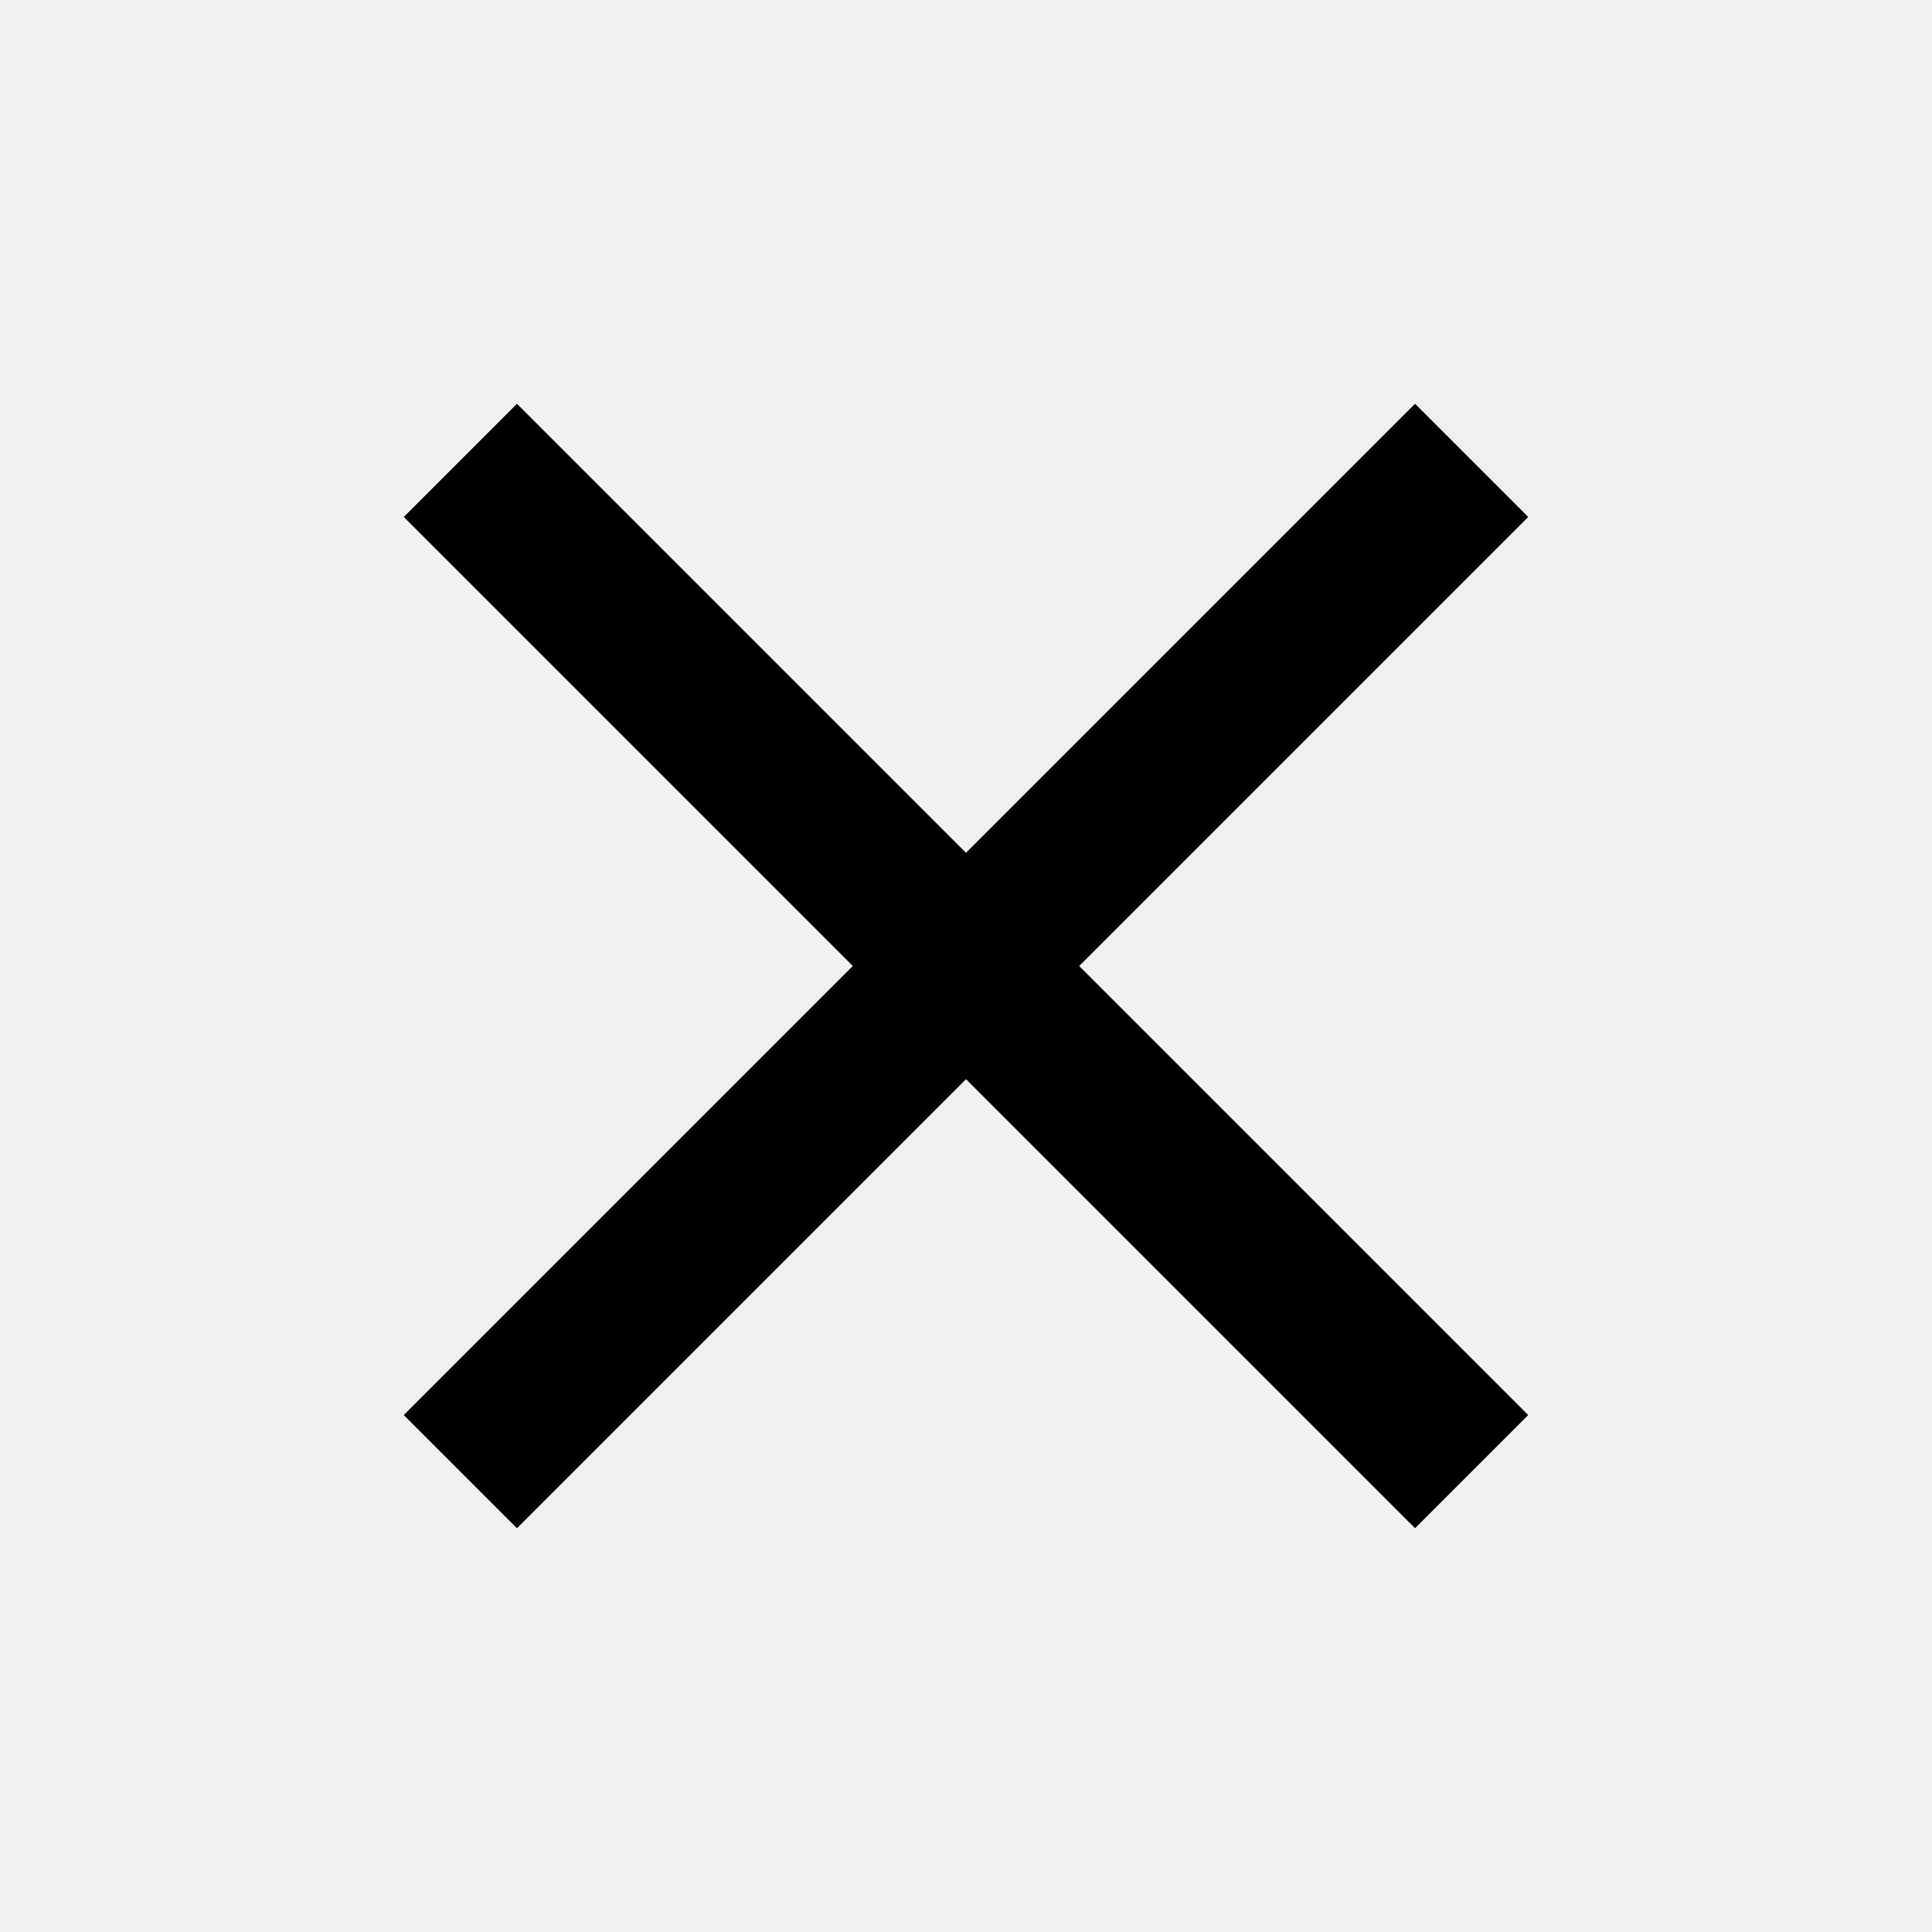
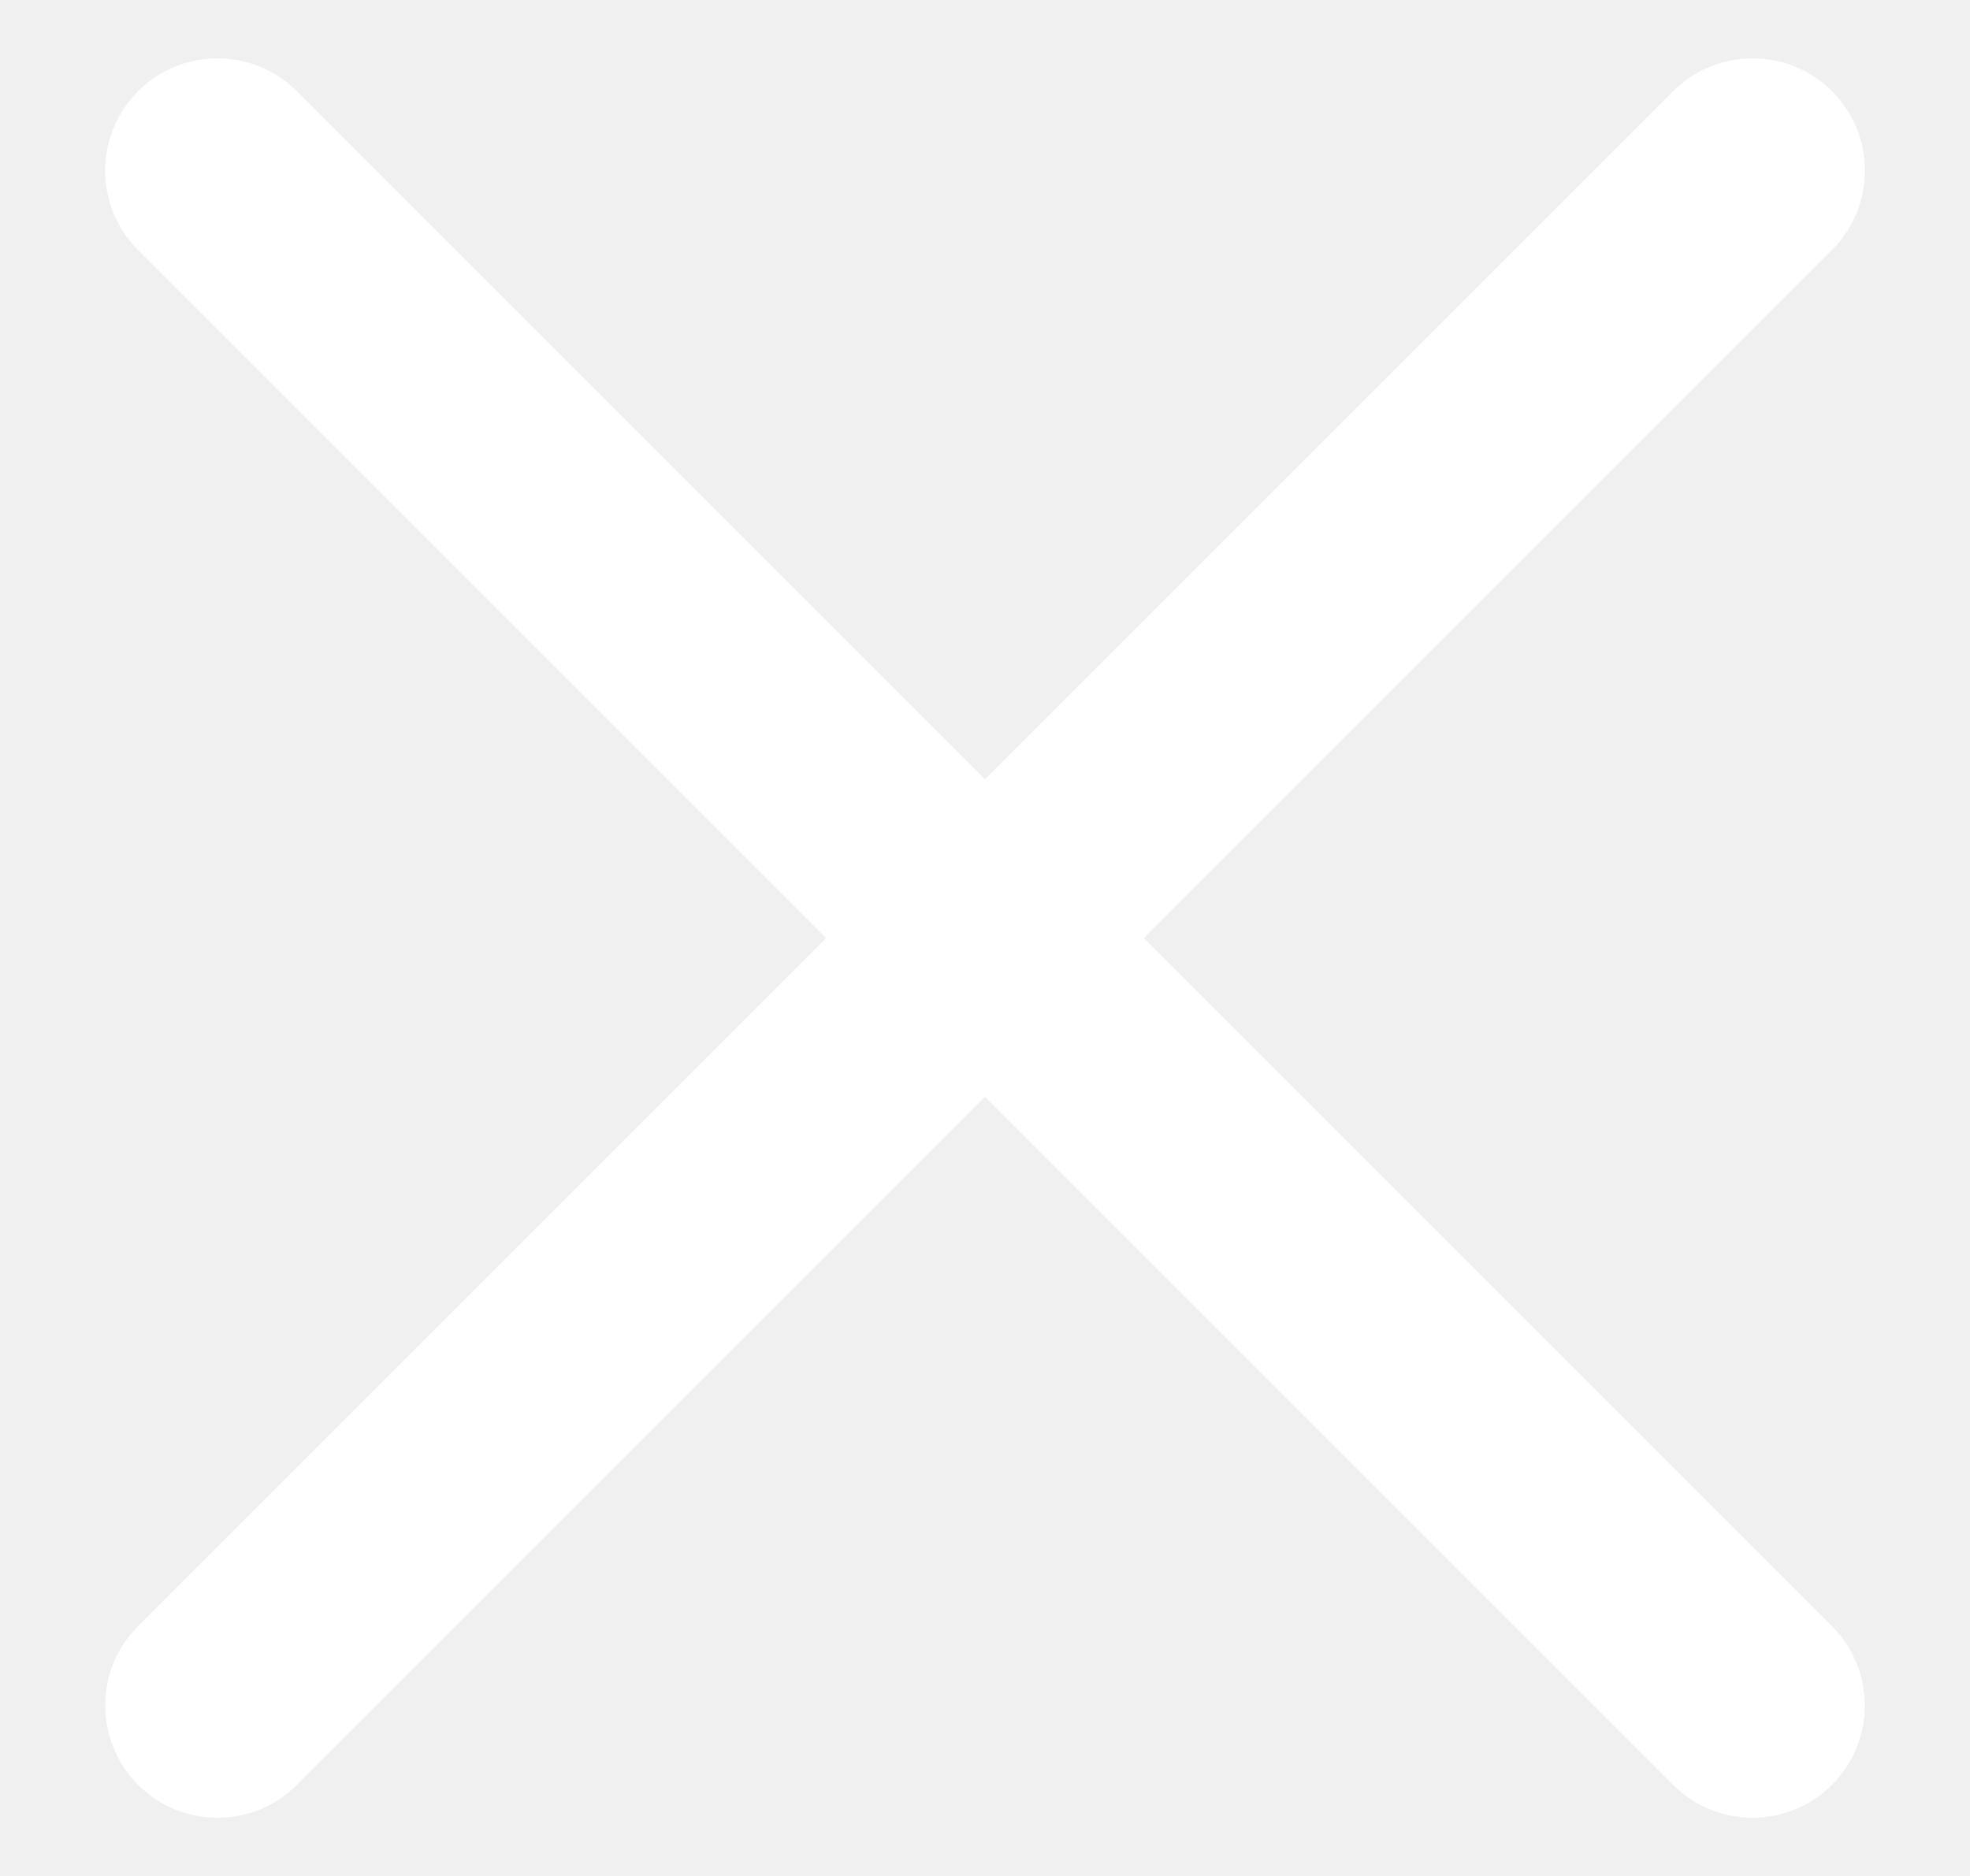
- <svg xmlns="http://www.w3.org/2000/svg" width="24" height="24" version="1.1" viewBox="0 0 24 24">
-   <path d="M18.984 6.422l-5.578 5.578 5.578 5.578-1.406 1.406-5.578-5.578-5.578 5.578-1.406-1.406 5.578-5.578-5.578-5.578 1.406-1.406 5.578 5.578 5.578-5.578z" />
+ <svg xmlns="http://www.w3.org/2000/svg" width="21" height="20" viewBox="0 0 21 20" fill="none">
+   <rect x="2.318" y="0.126" width="25.536" height="2.394" rx="1.197" transform="rotate(45 2.31787 0.125732)" fill="white" />
+   <rect width="25.536" height="2.394" rx="1.197" transform="matrix(-0.707107 0.707107 0.707107 0.707107 18.6826 0.125732)" fill="white" />
</svg>
